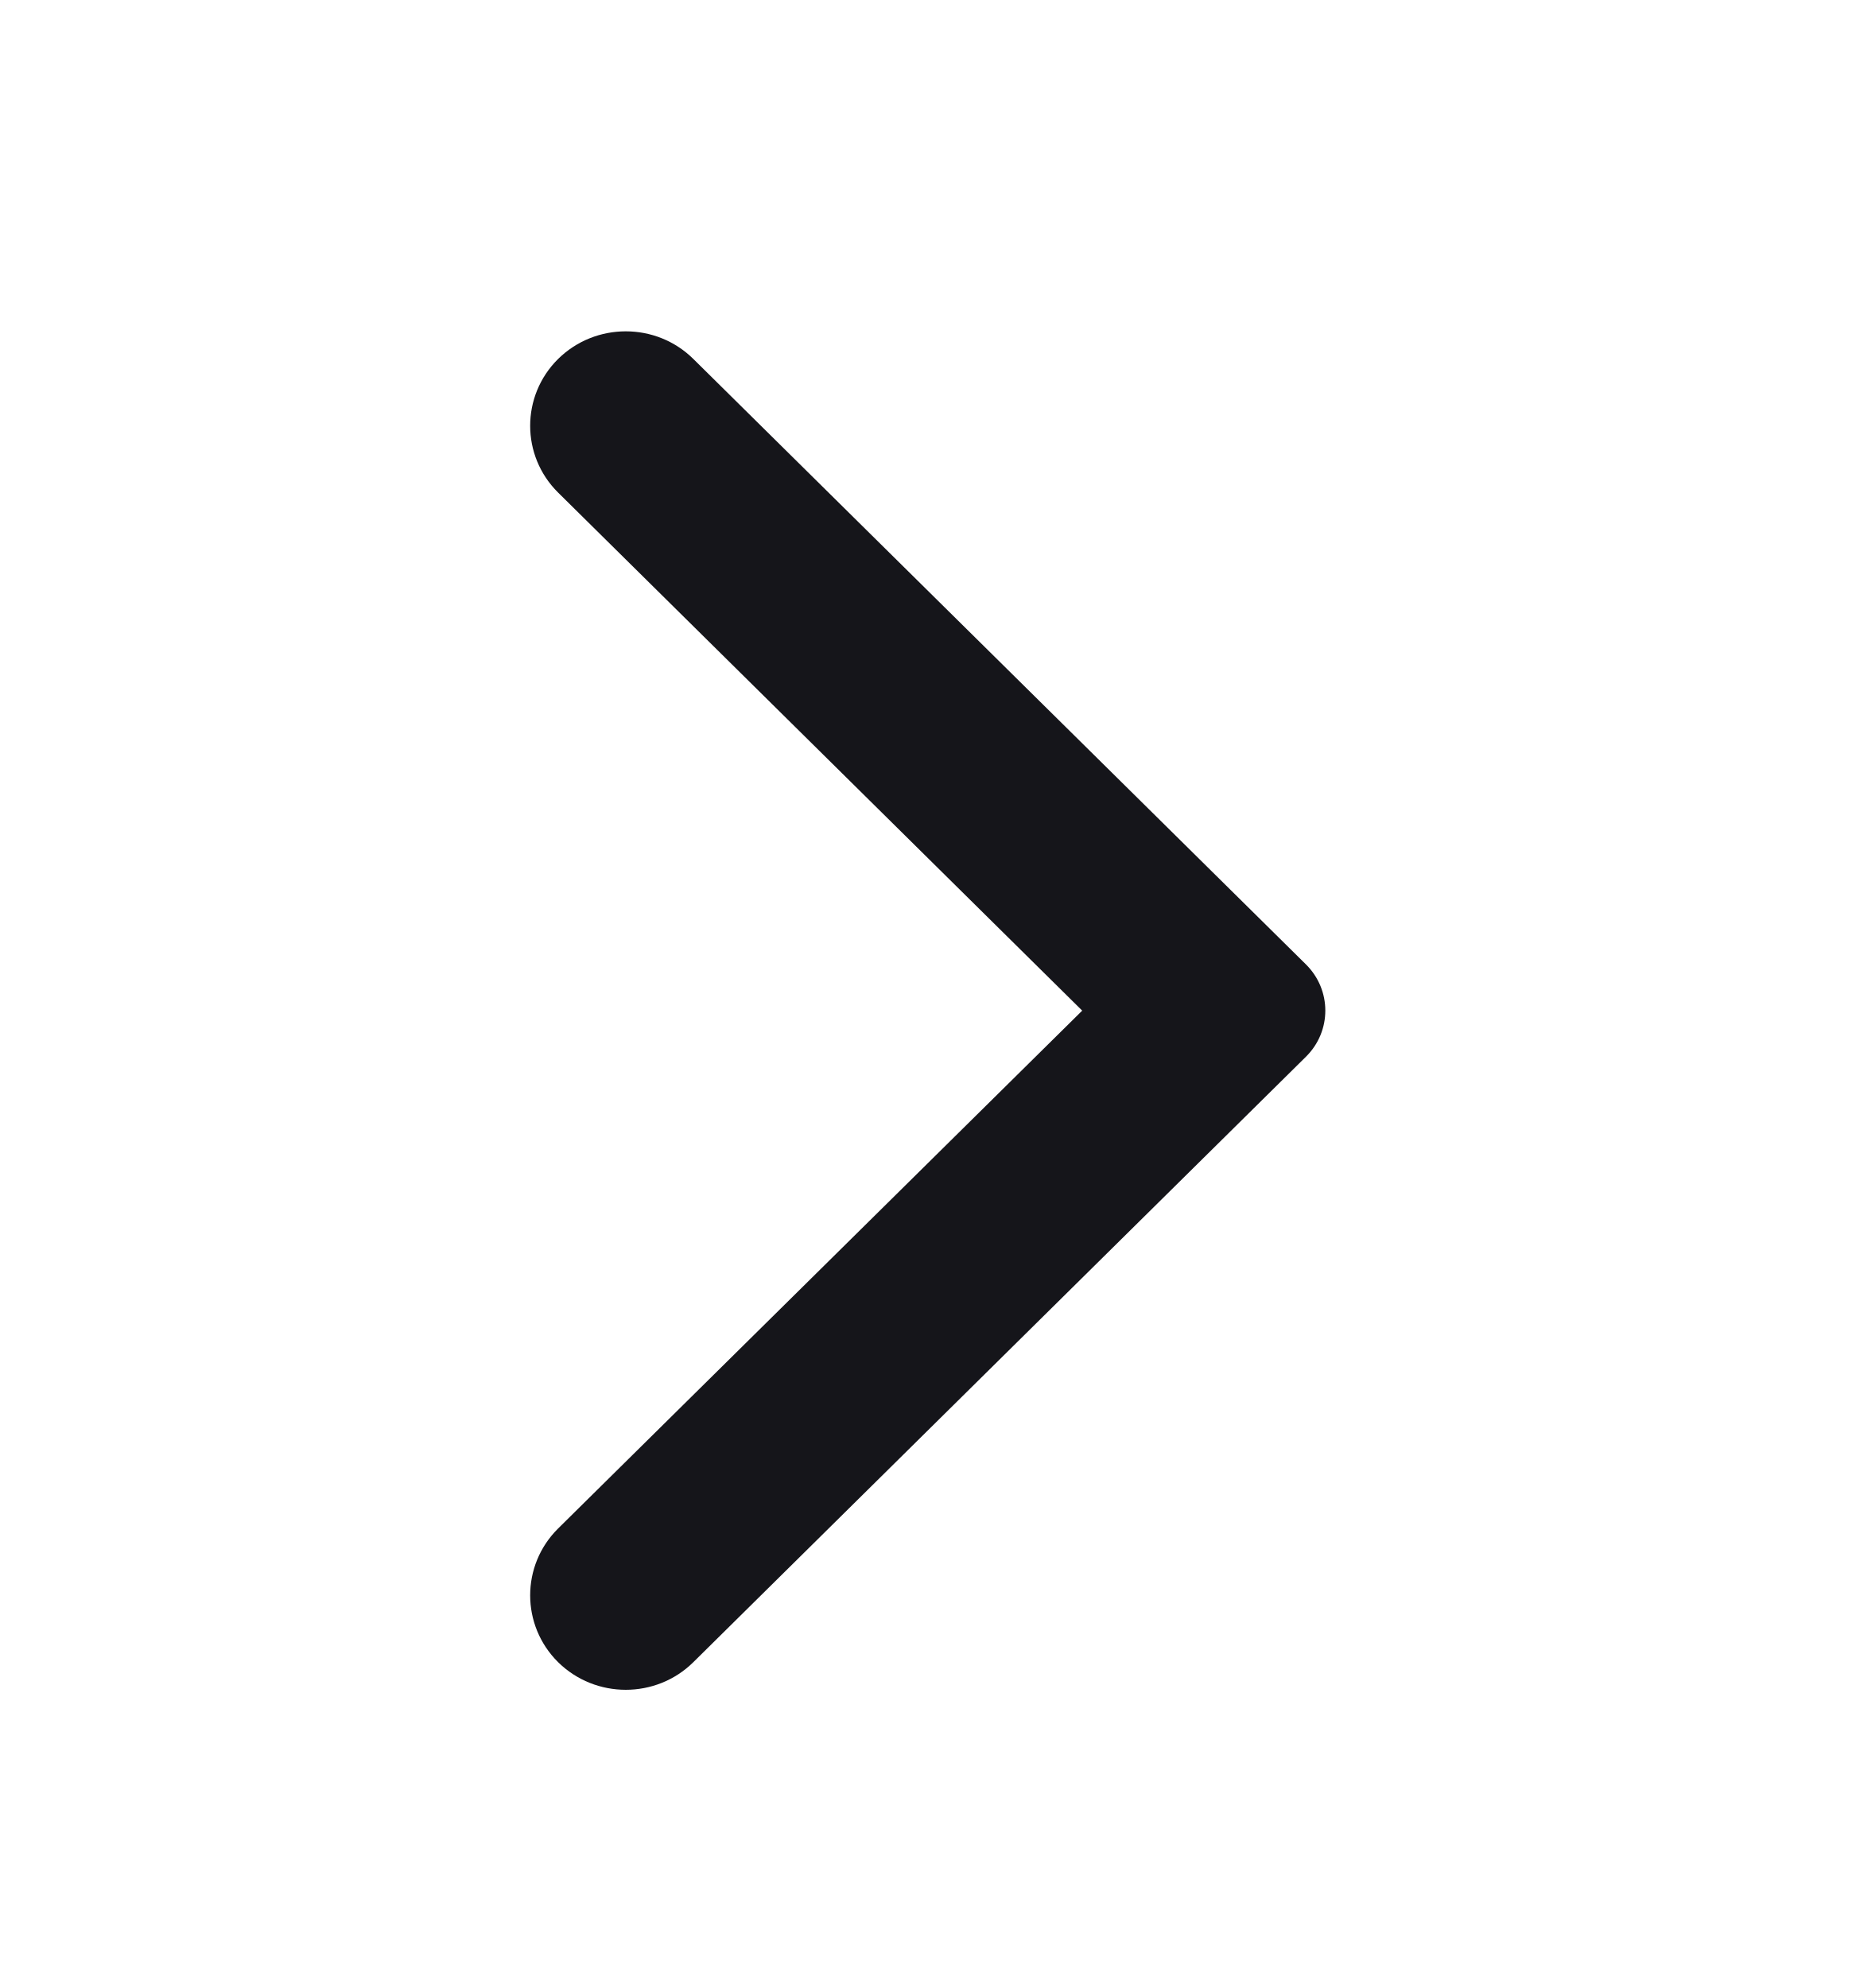
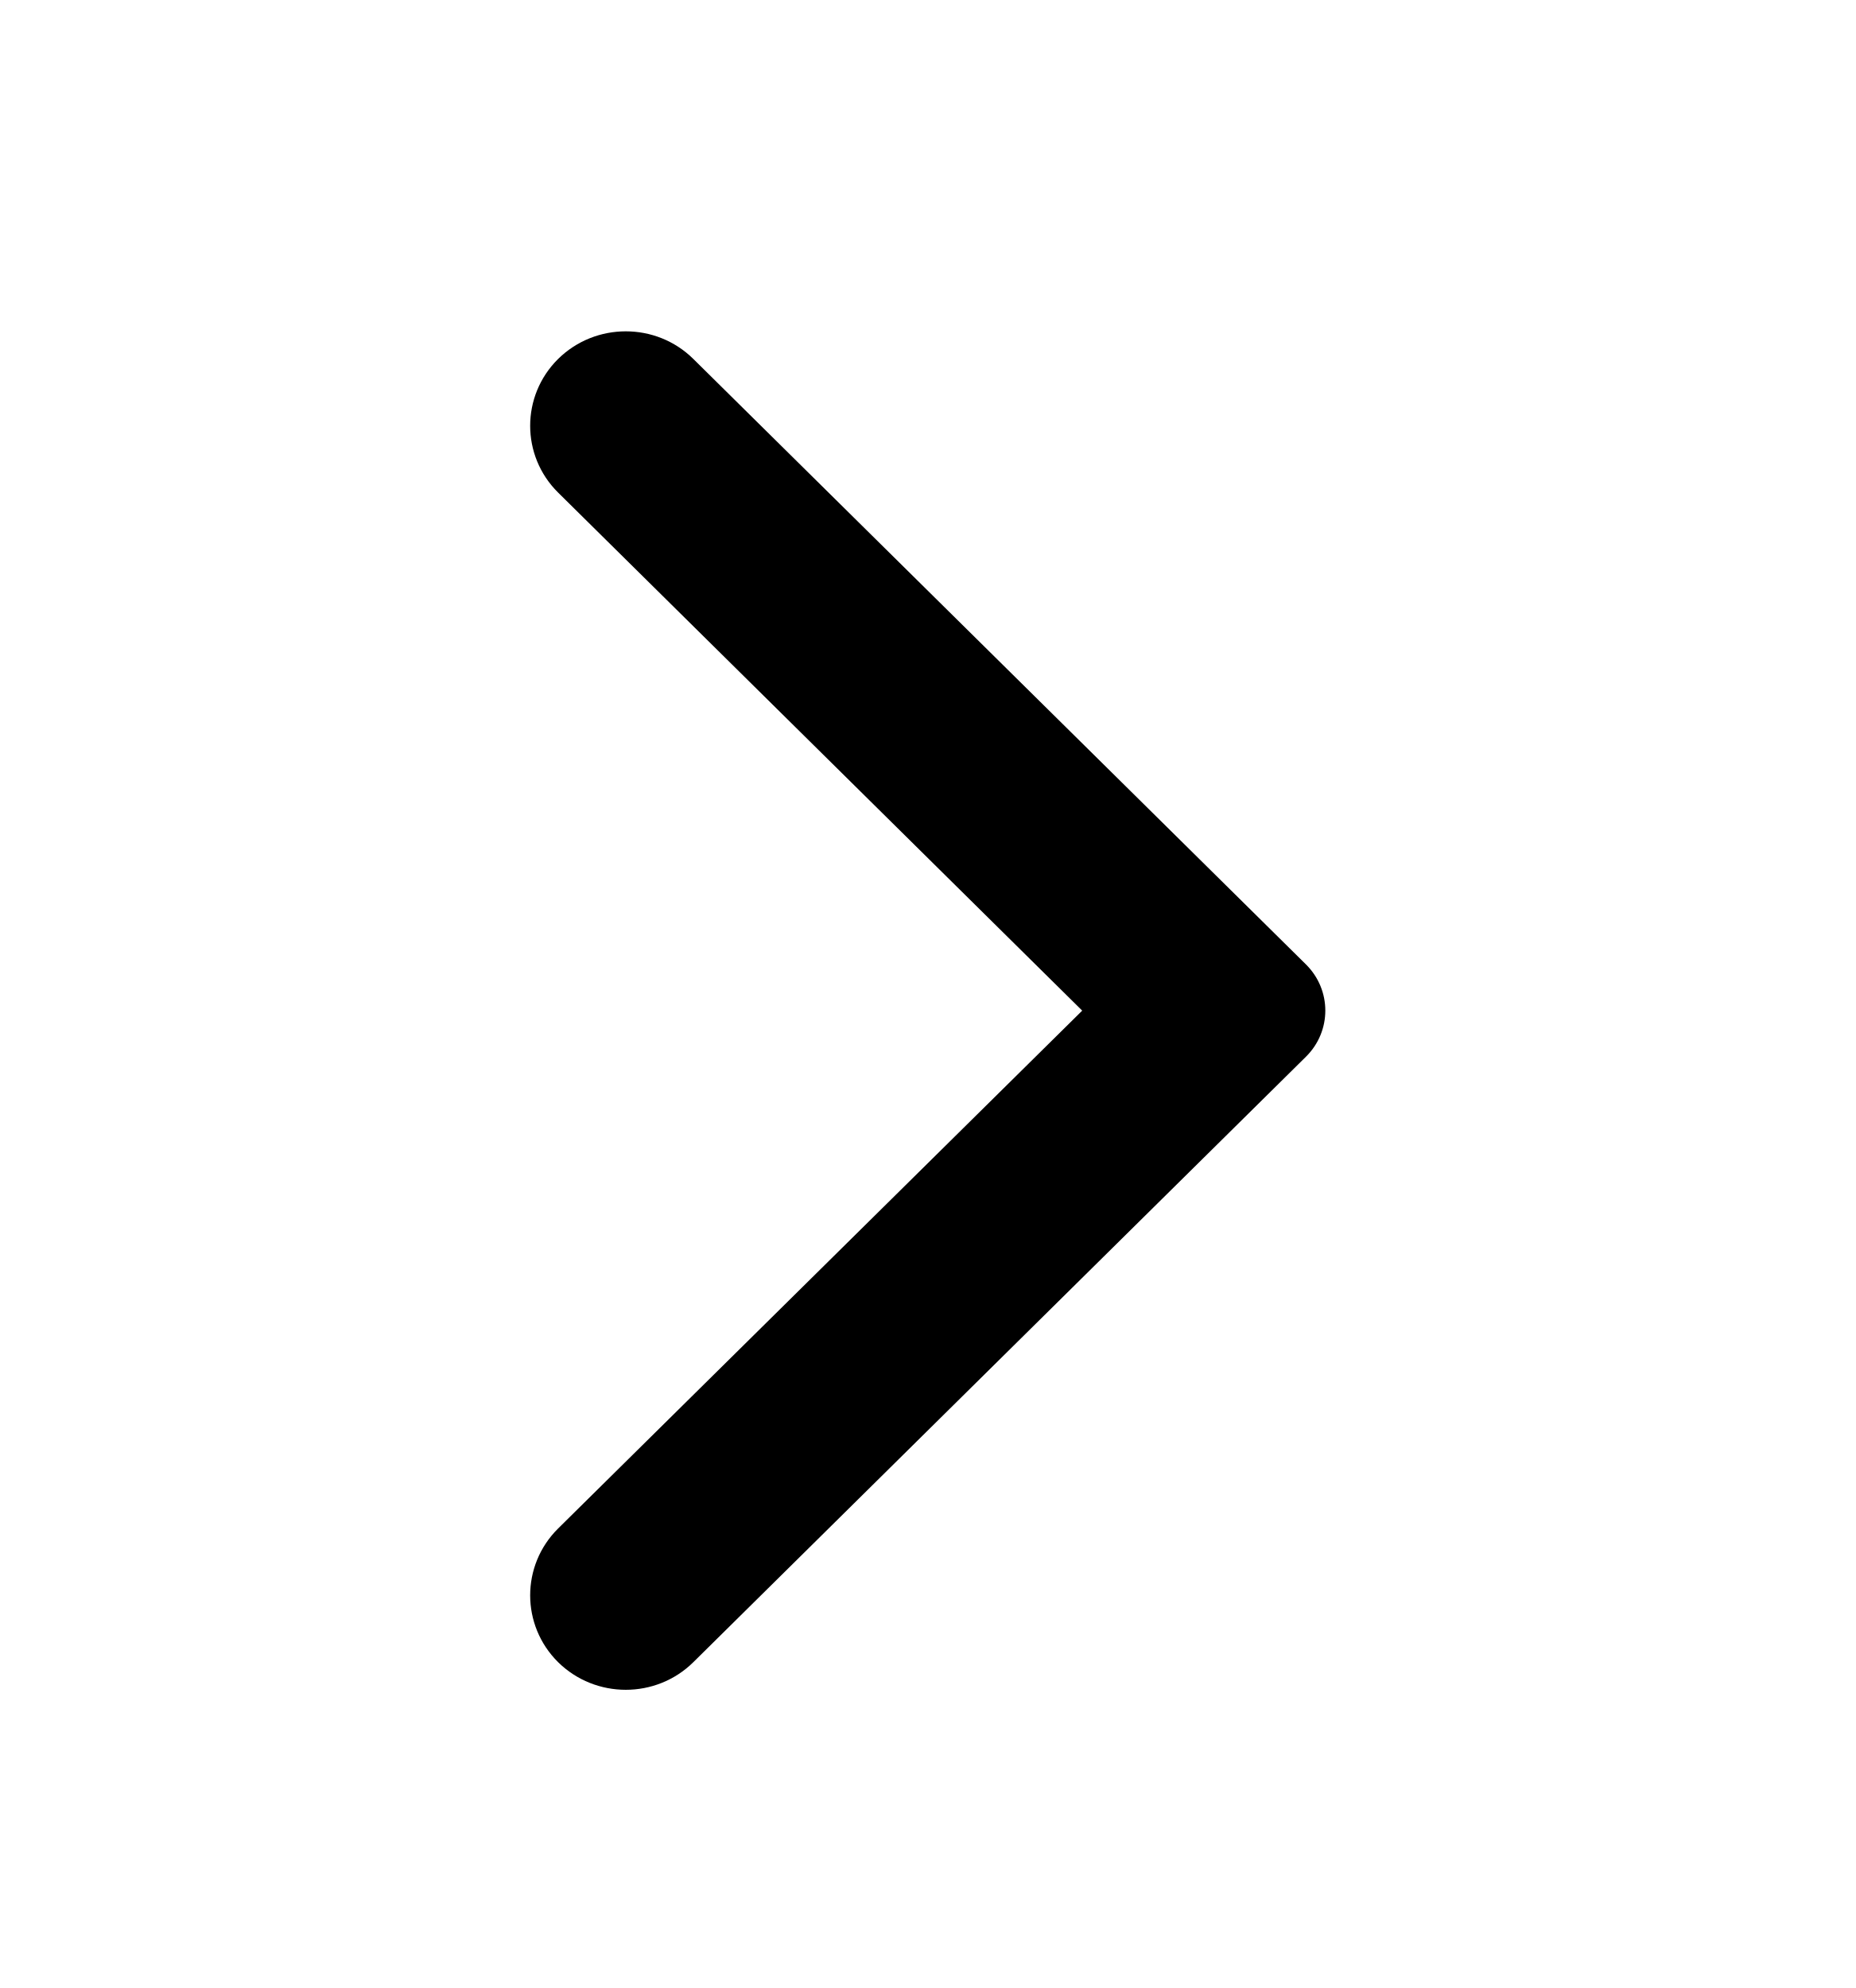
<svg xmlns="http://www.w3.org/2000/svg" width="28" height="30" viewBox="0 0 28 30" fill="none">
-   <path fill-rule="evenodd" clip-rule="evenodd" d="M10.463 25.083L19.708 15.946C20.097 15.561 20.097 14.94 19.708 14.554L10.463 5.417C9.901 4.861 8.986 4.861 8.422 5.417C7.86 5.974 7.86 6.877 8.422 7.433L16.331 15.251L8.422 23.066C7.86 23.623 7.86 24.526 8.422 25.083C8.986 25.639 9.901 25.639 10.463 25.083Z" fill="#15151A" />
+   <path fill-rule="evenodd" clip-rule="evenodd" d="M10.463 25.083L19.708 15.946C20.097 15.561 20.097 14.94 19.708 14.554L10.463 5.417C9.901 4.861 8.986 4.861 8.422 5.417C7.86 5.974 7.86 6.877 8.422 7.433L16.331 15.251L8.422 23.066C7.86 23.623 7.86 24.526 8.422 25.083C8.986 25.639 9.901 25.639 10.463 25.083Z" fill="currentColor" />
</svg>
